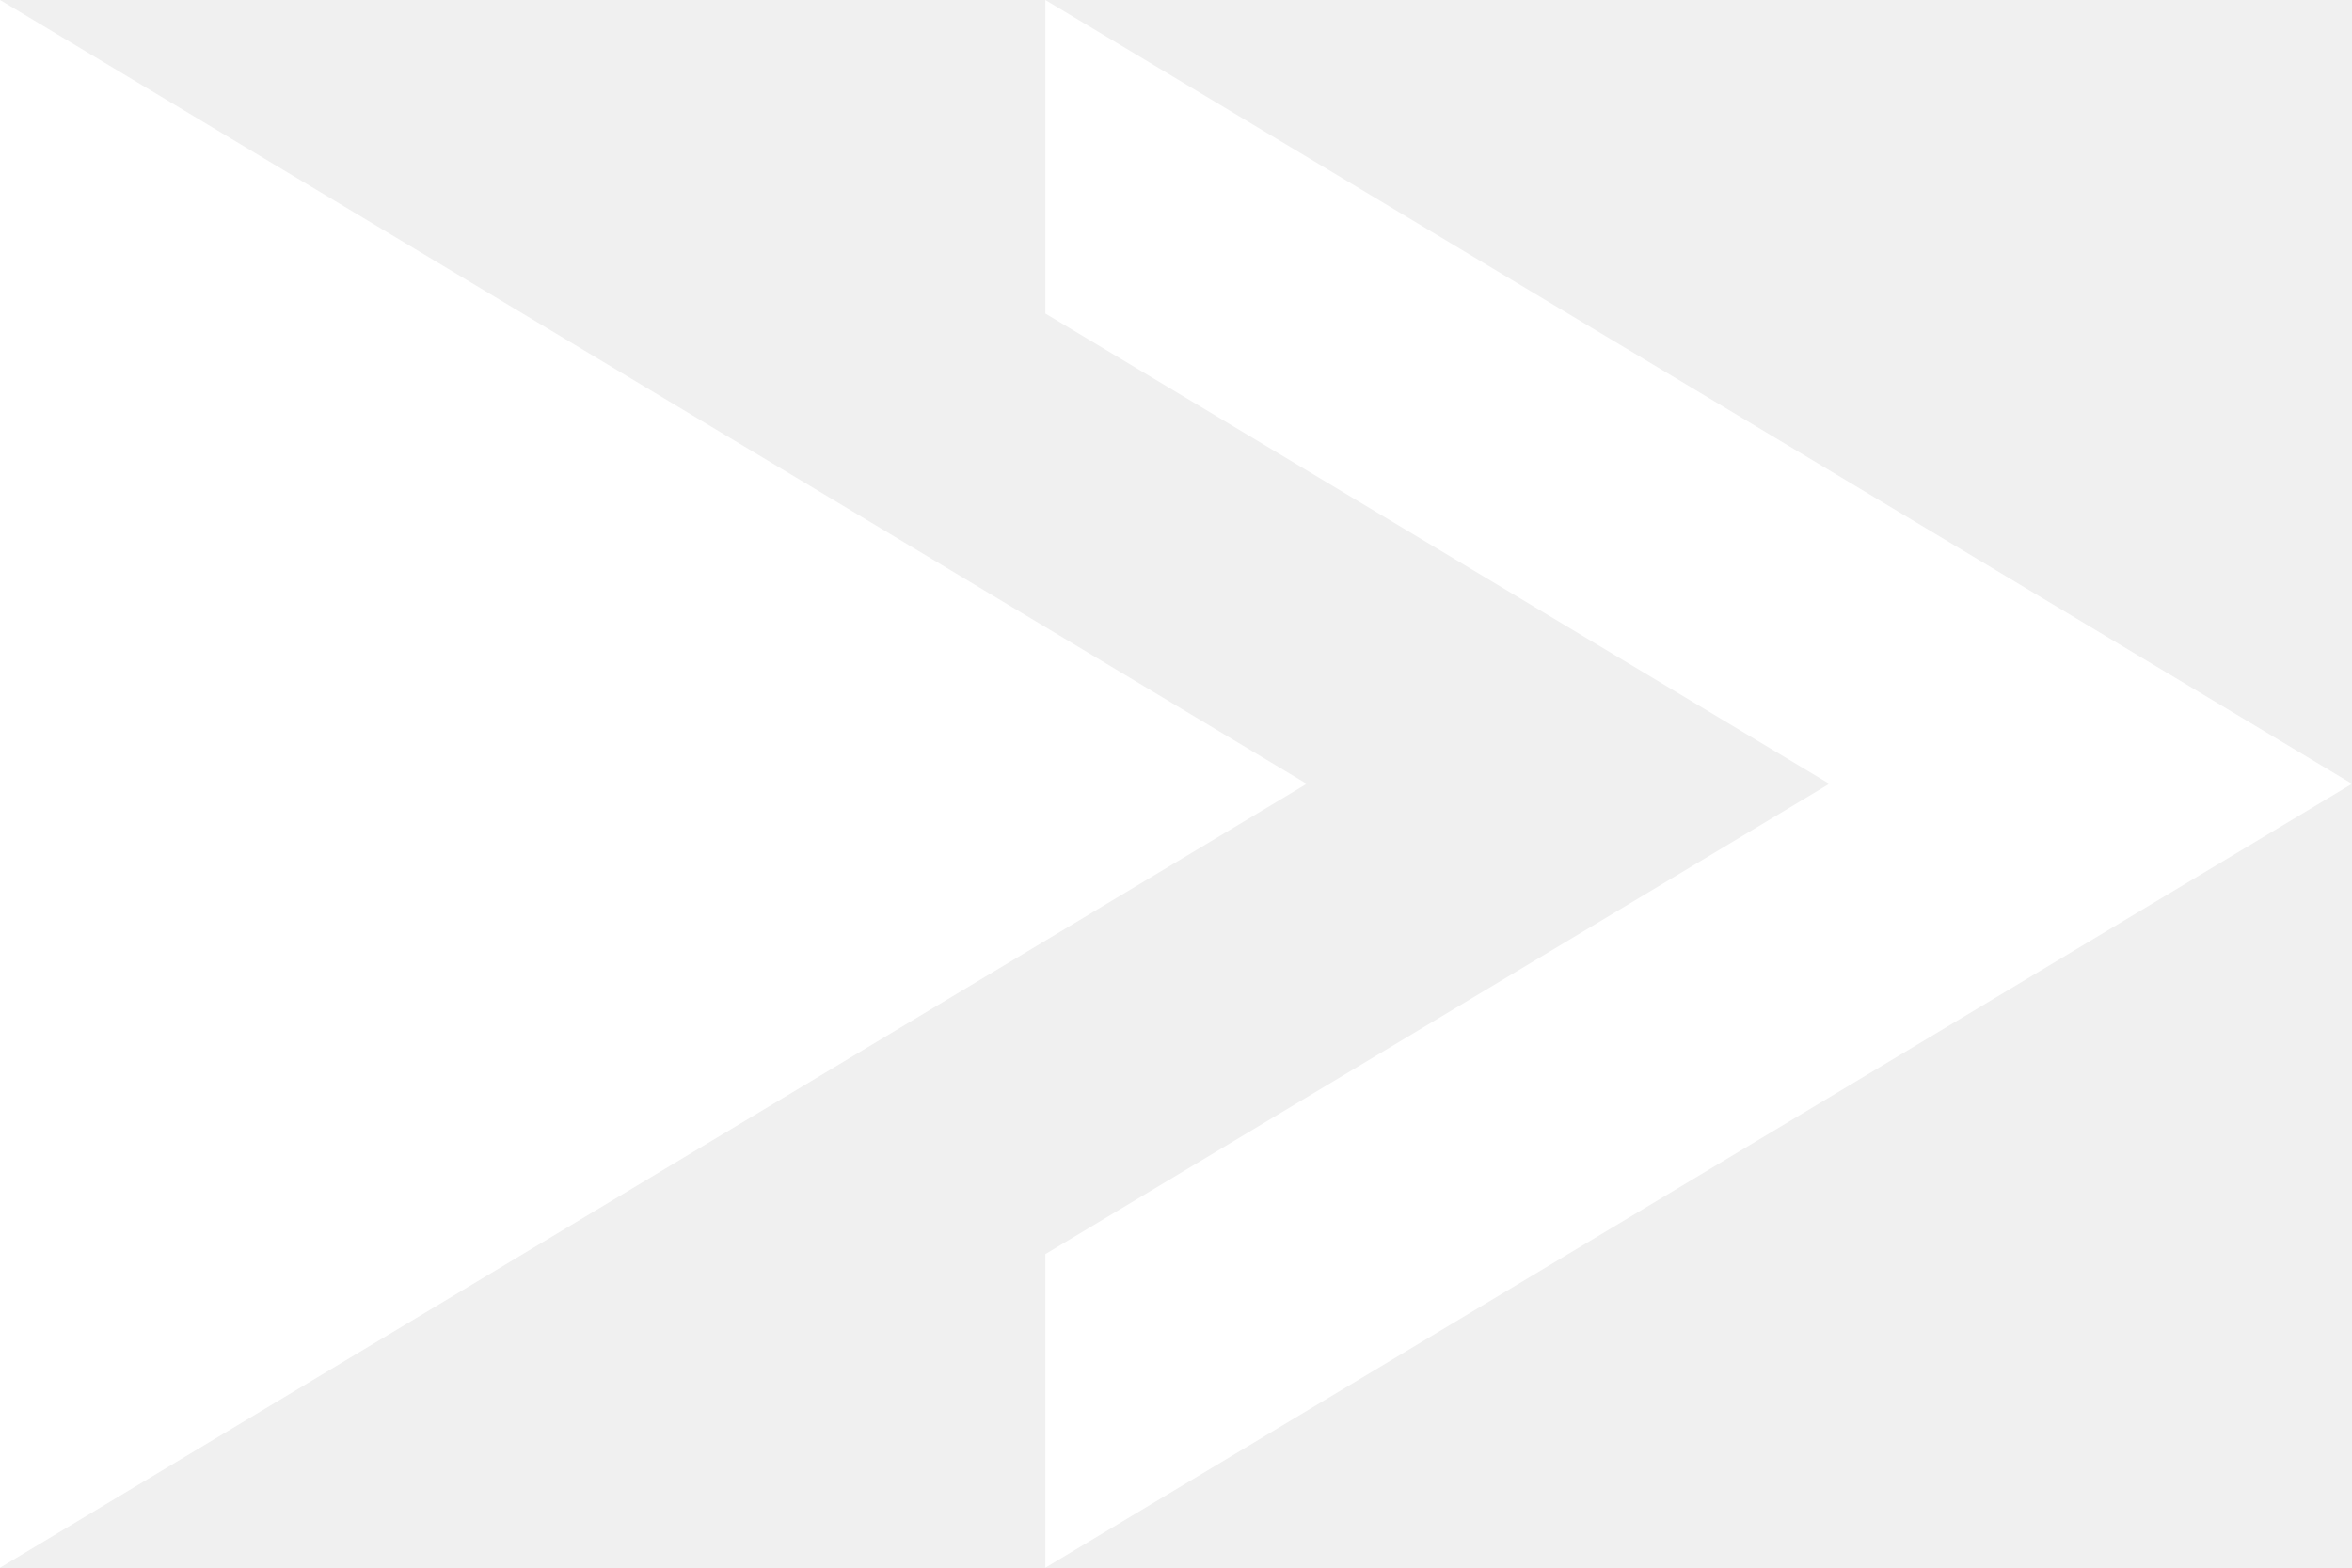
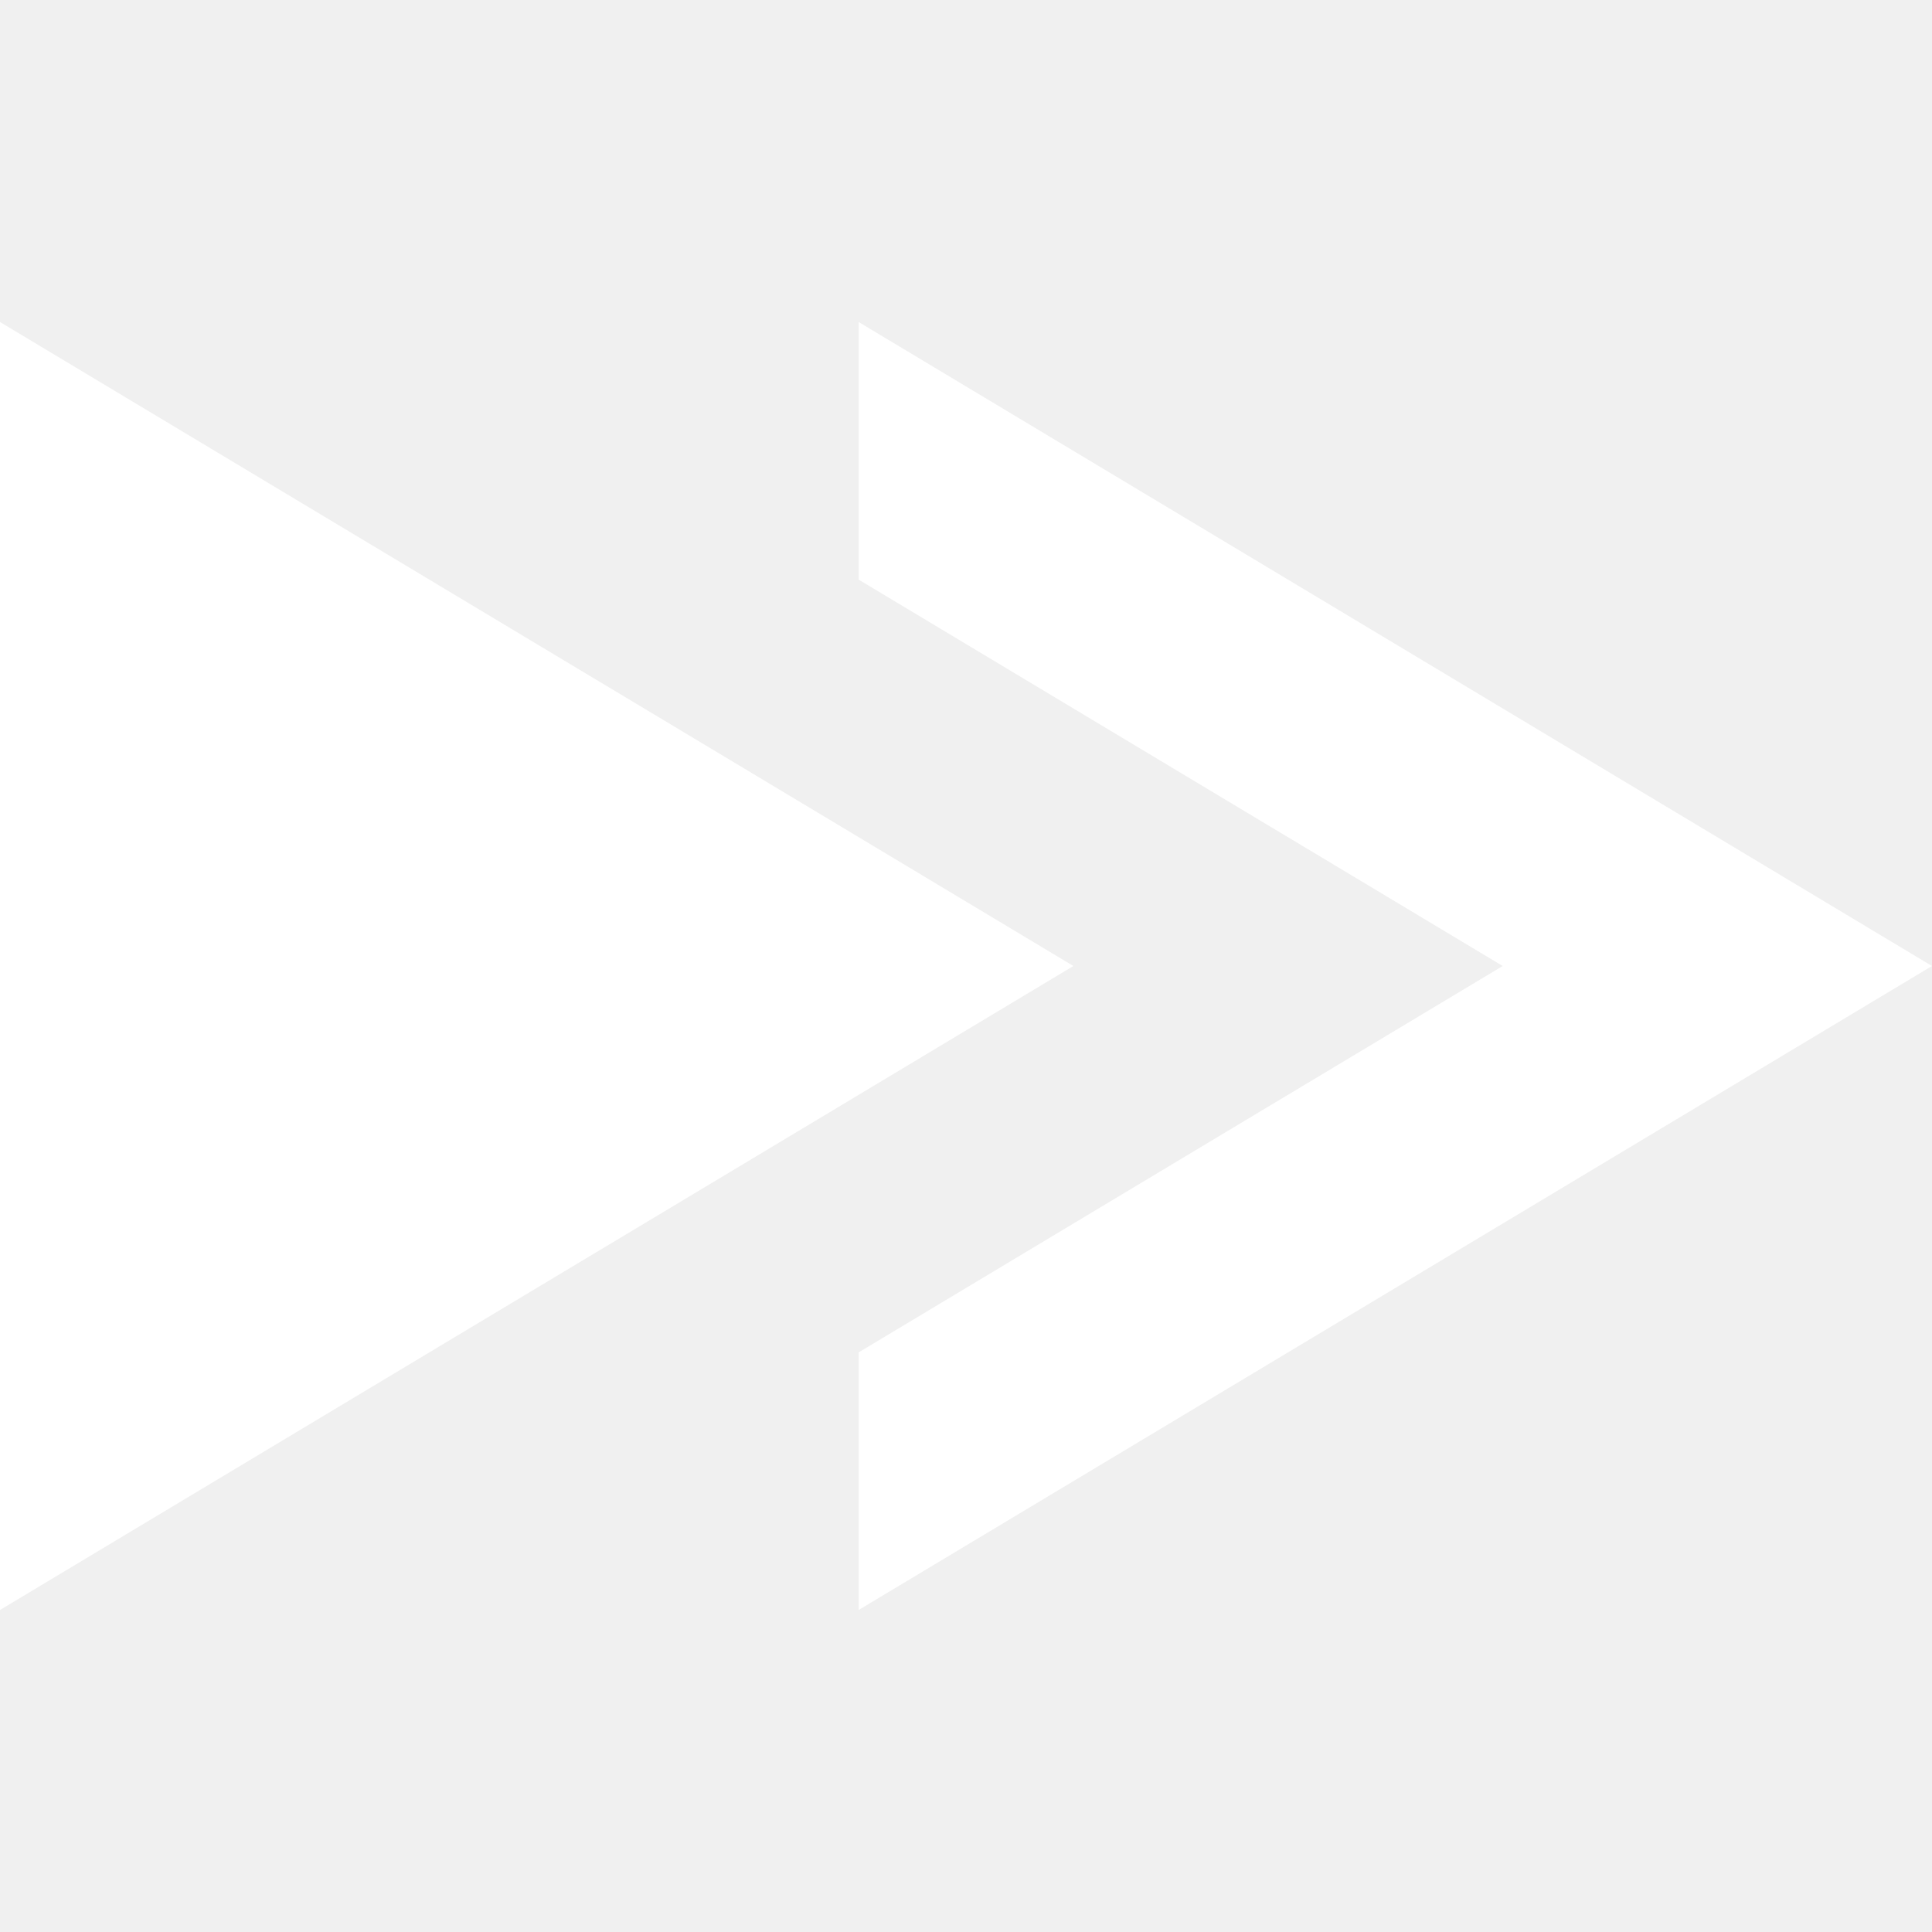
- <svg xmlns="http://www.w3.org/2000/svg" width="18" height="12" viewBox="0 0 18 12" fill="none">
+ <svg xmlns="http://www.w3.org/2000/svg" width="24" height="24" viewBox="0 0 18 12" fill="none">
  <path fill-rule="evenodd" clip-rule="evenodd" d="M0 2.4L6 6L0 9.6V12L10 6L0 0V2.4Z" transform="translate(8)" fill="white" />
  <path d="M10 6L0 0V12L10 6Z" fill="white" />
</svg>
